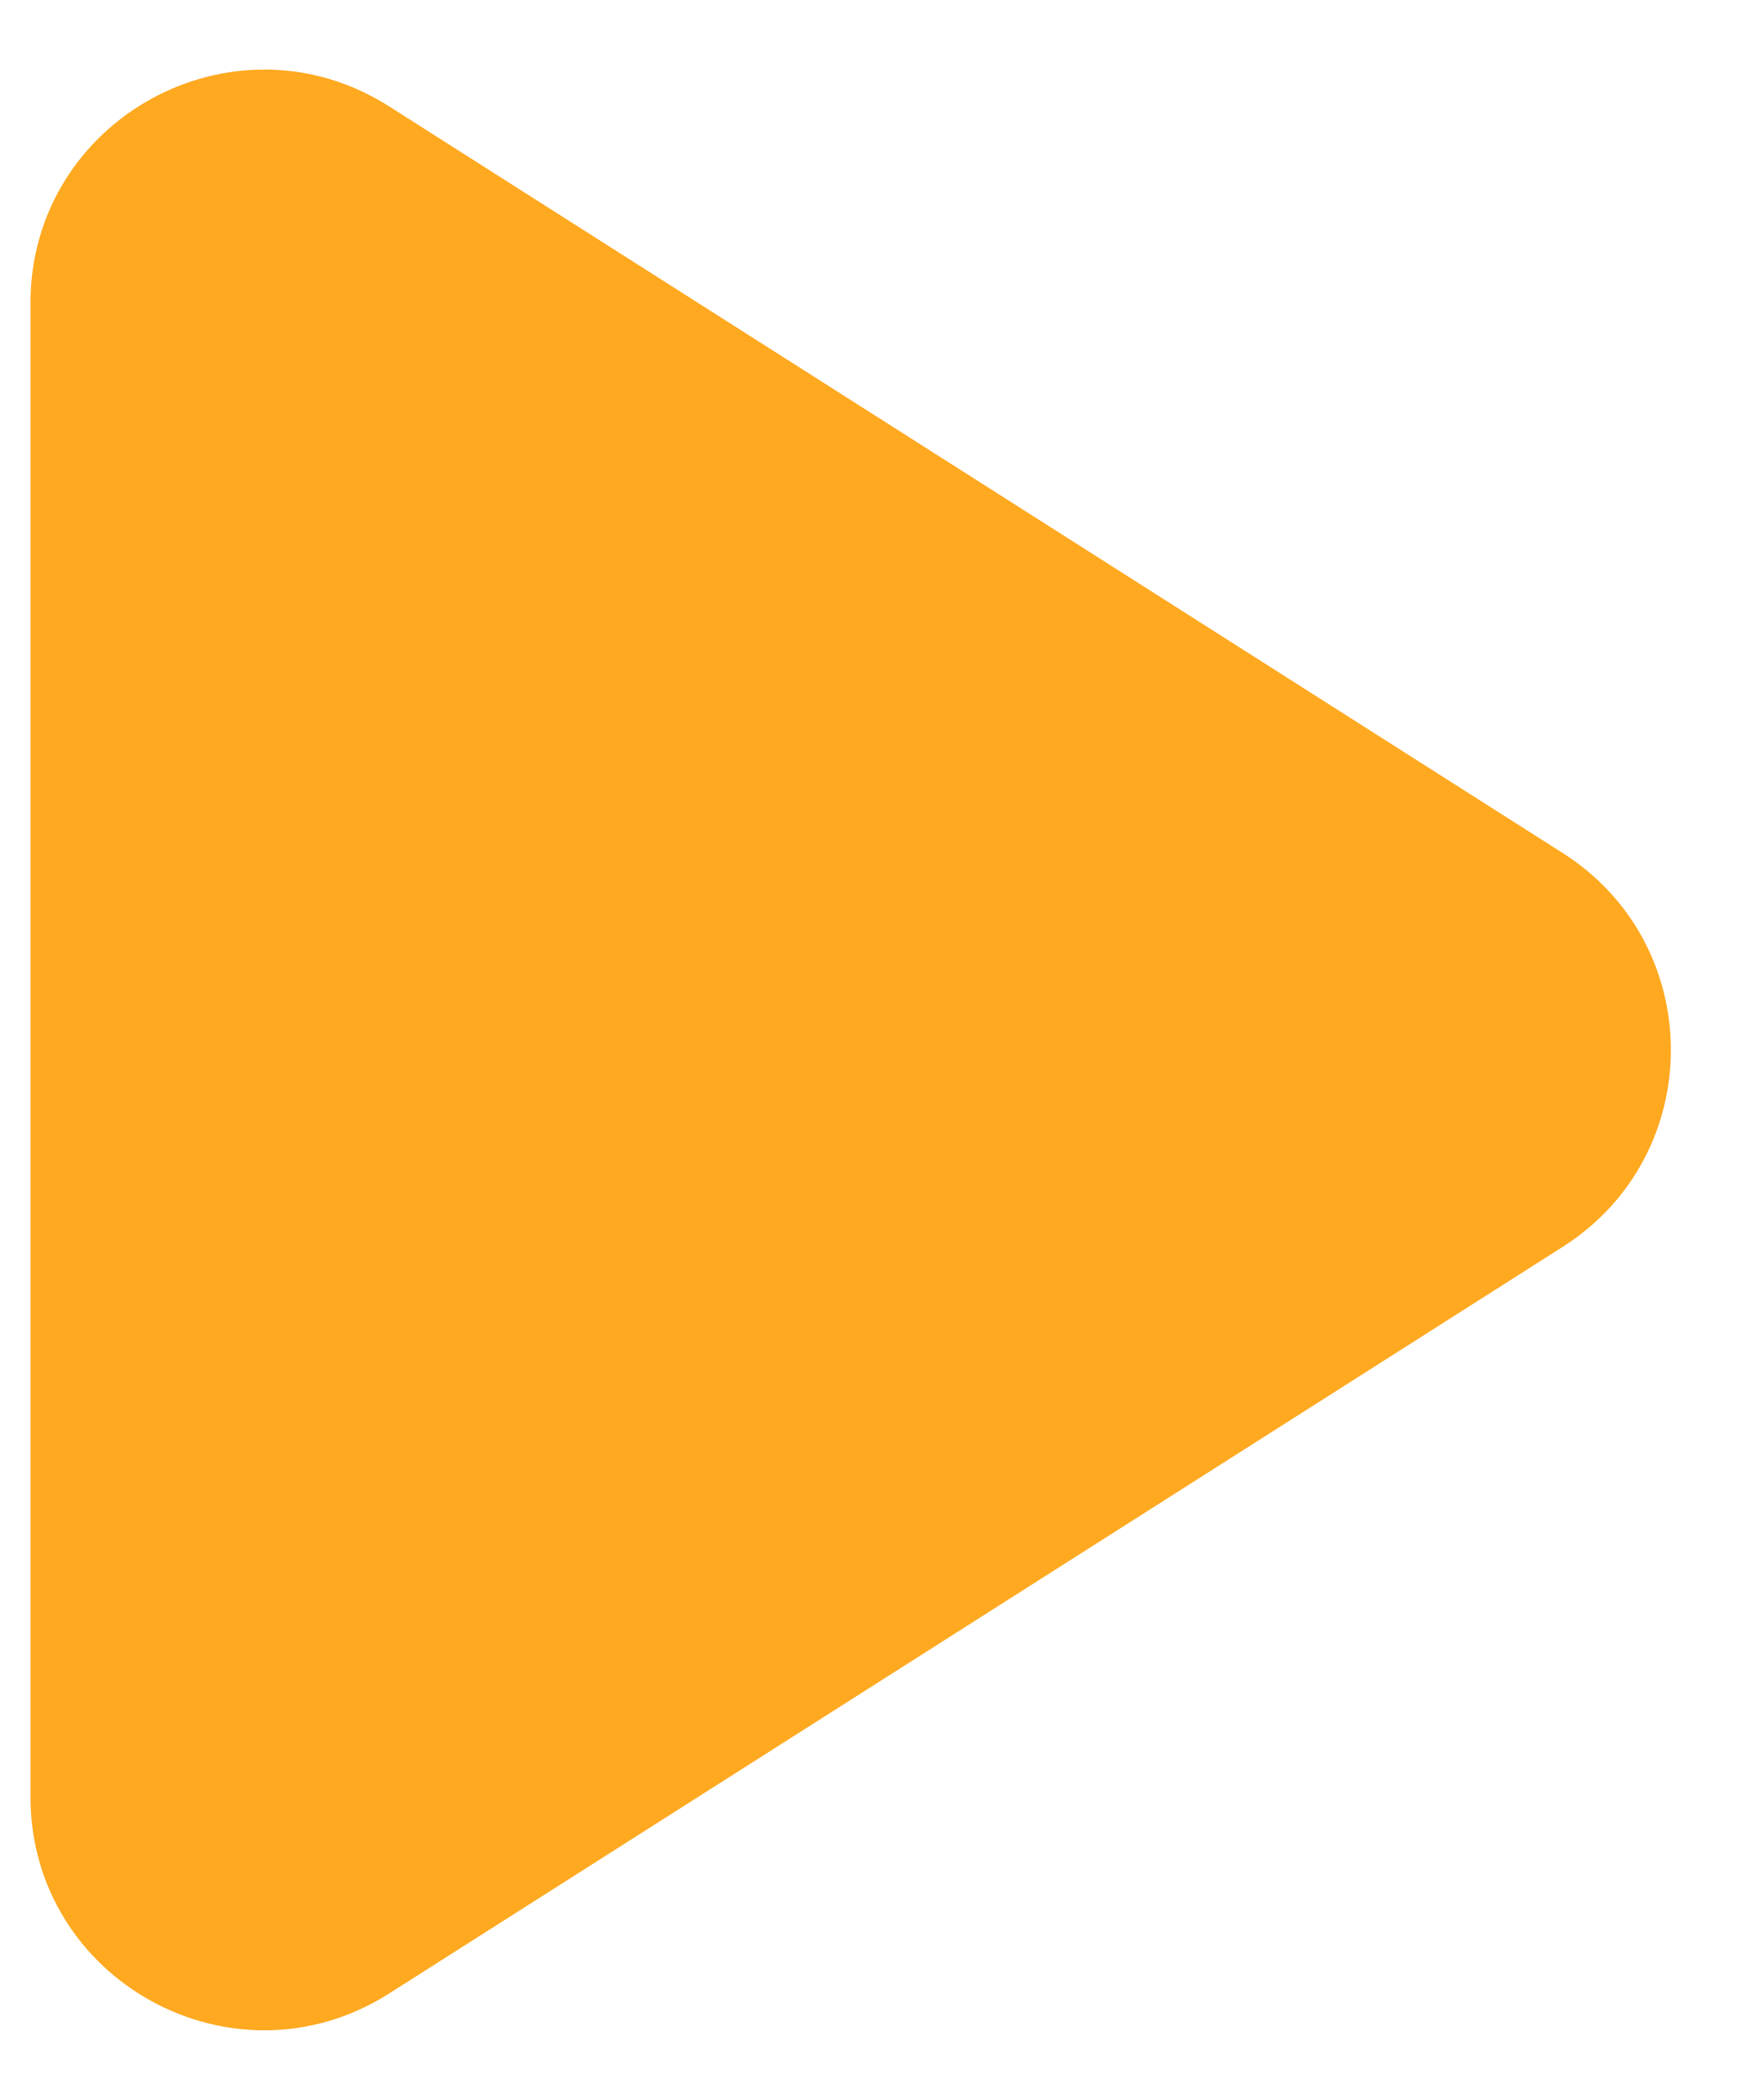
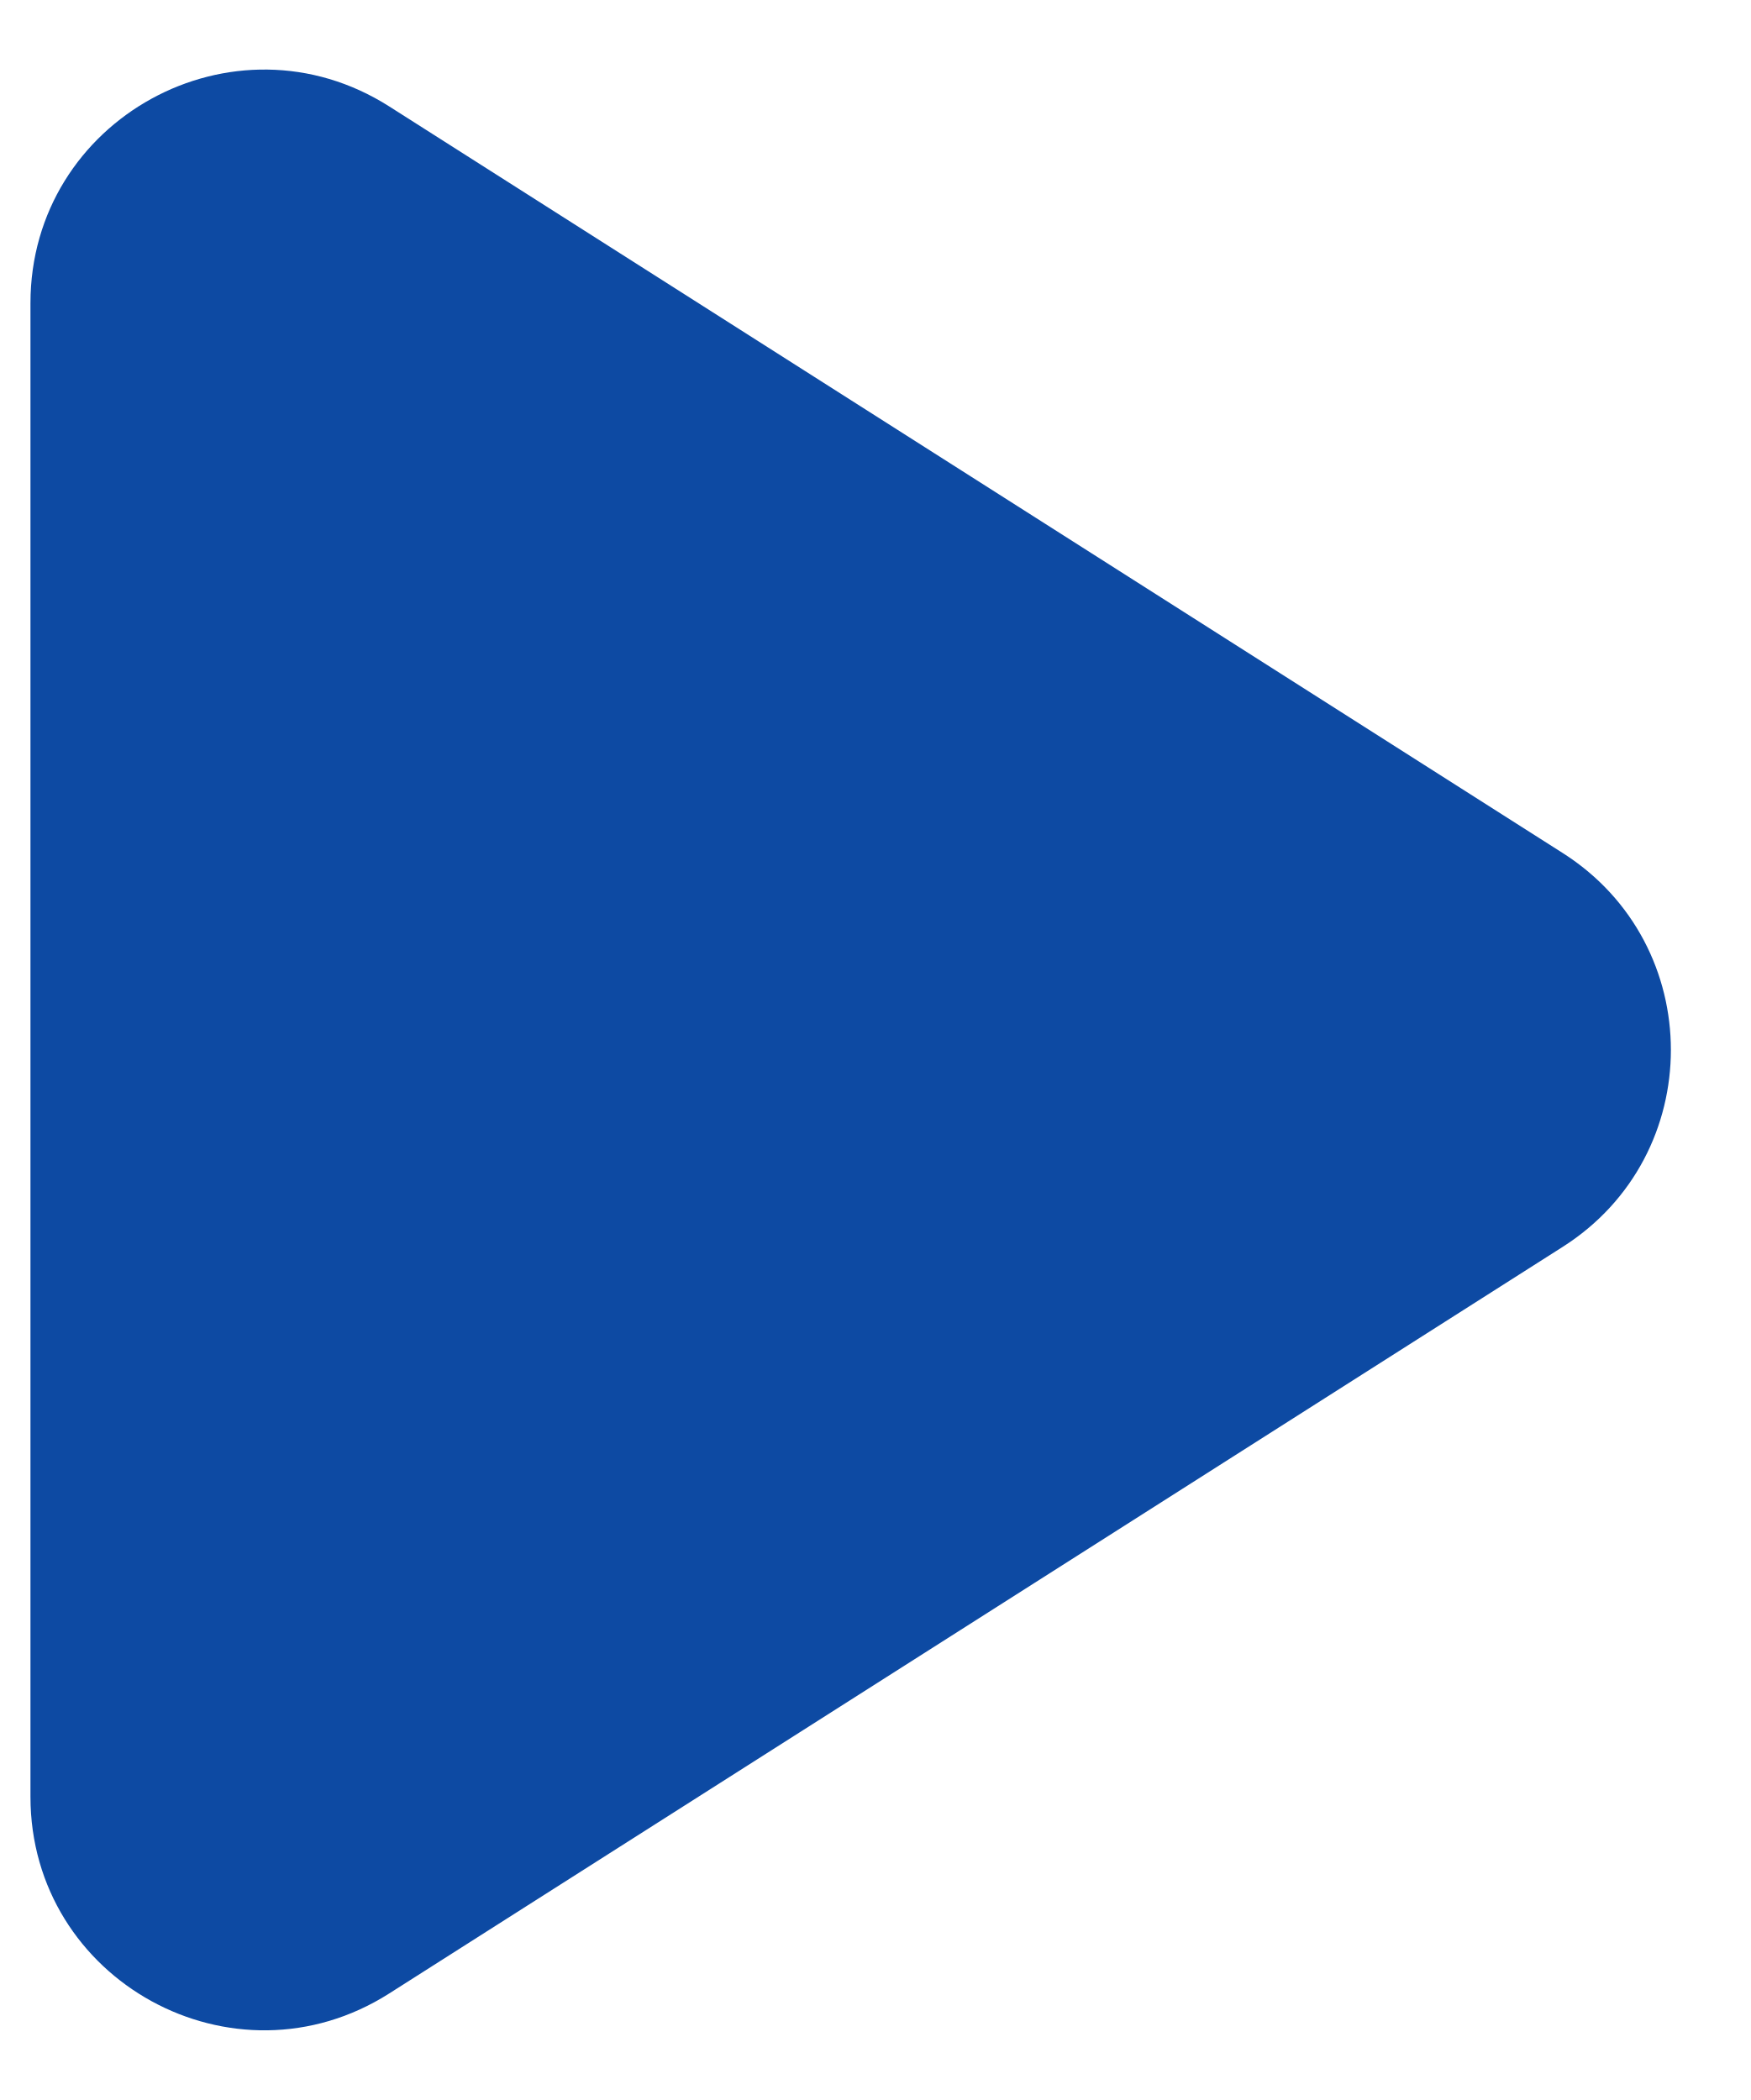
<svg xmlns="http://www.w3.org/2000/svg" width="15" height="18" viewBox="0 0 15 18" fill="none">
-   <path d="M13.392 7.312C14.627 8.098 14.627 9.901 13.392 10.687L3.335 17.087C2.003 17.934 0.261 16.978 0.261 15.4L0.261 2.599C0.261 1.021 2.003 0.065 3.335 0.912L13.392 7.312Z" fill="#FFA920" />
+   <path d="M13.392 7.312C14.627 8.098 14.627 9.901 13.392 10.687L3.335 17.087C2.003 17.934 0.261 16.978 0.261 15.4L0.261 2.599C0.261 1.021 2.003 0.065 3.335 0.912L13.392 7.312Z" fill="#0D4AA3" />
</svg>
